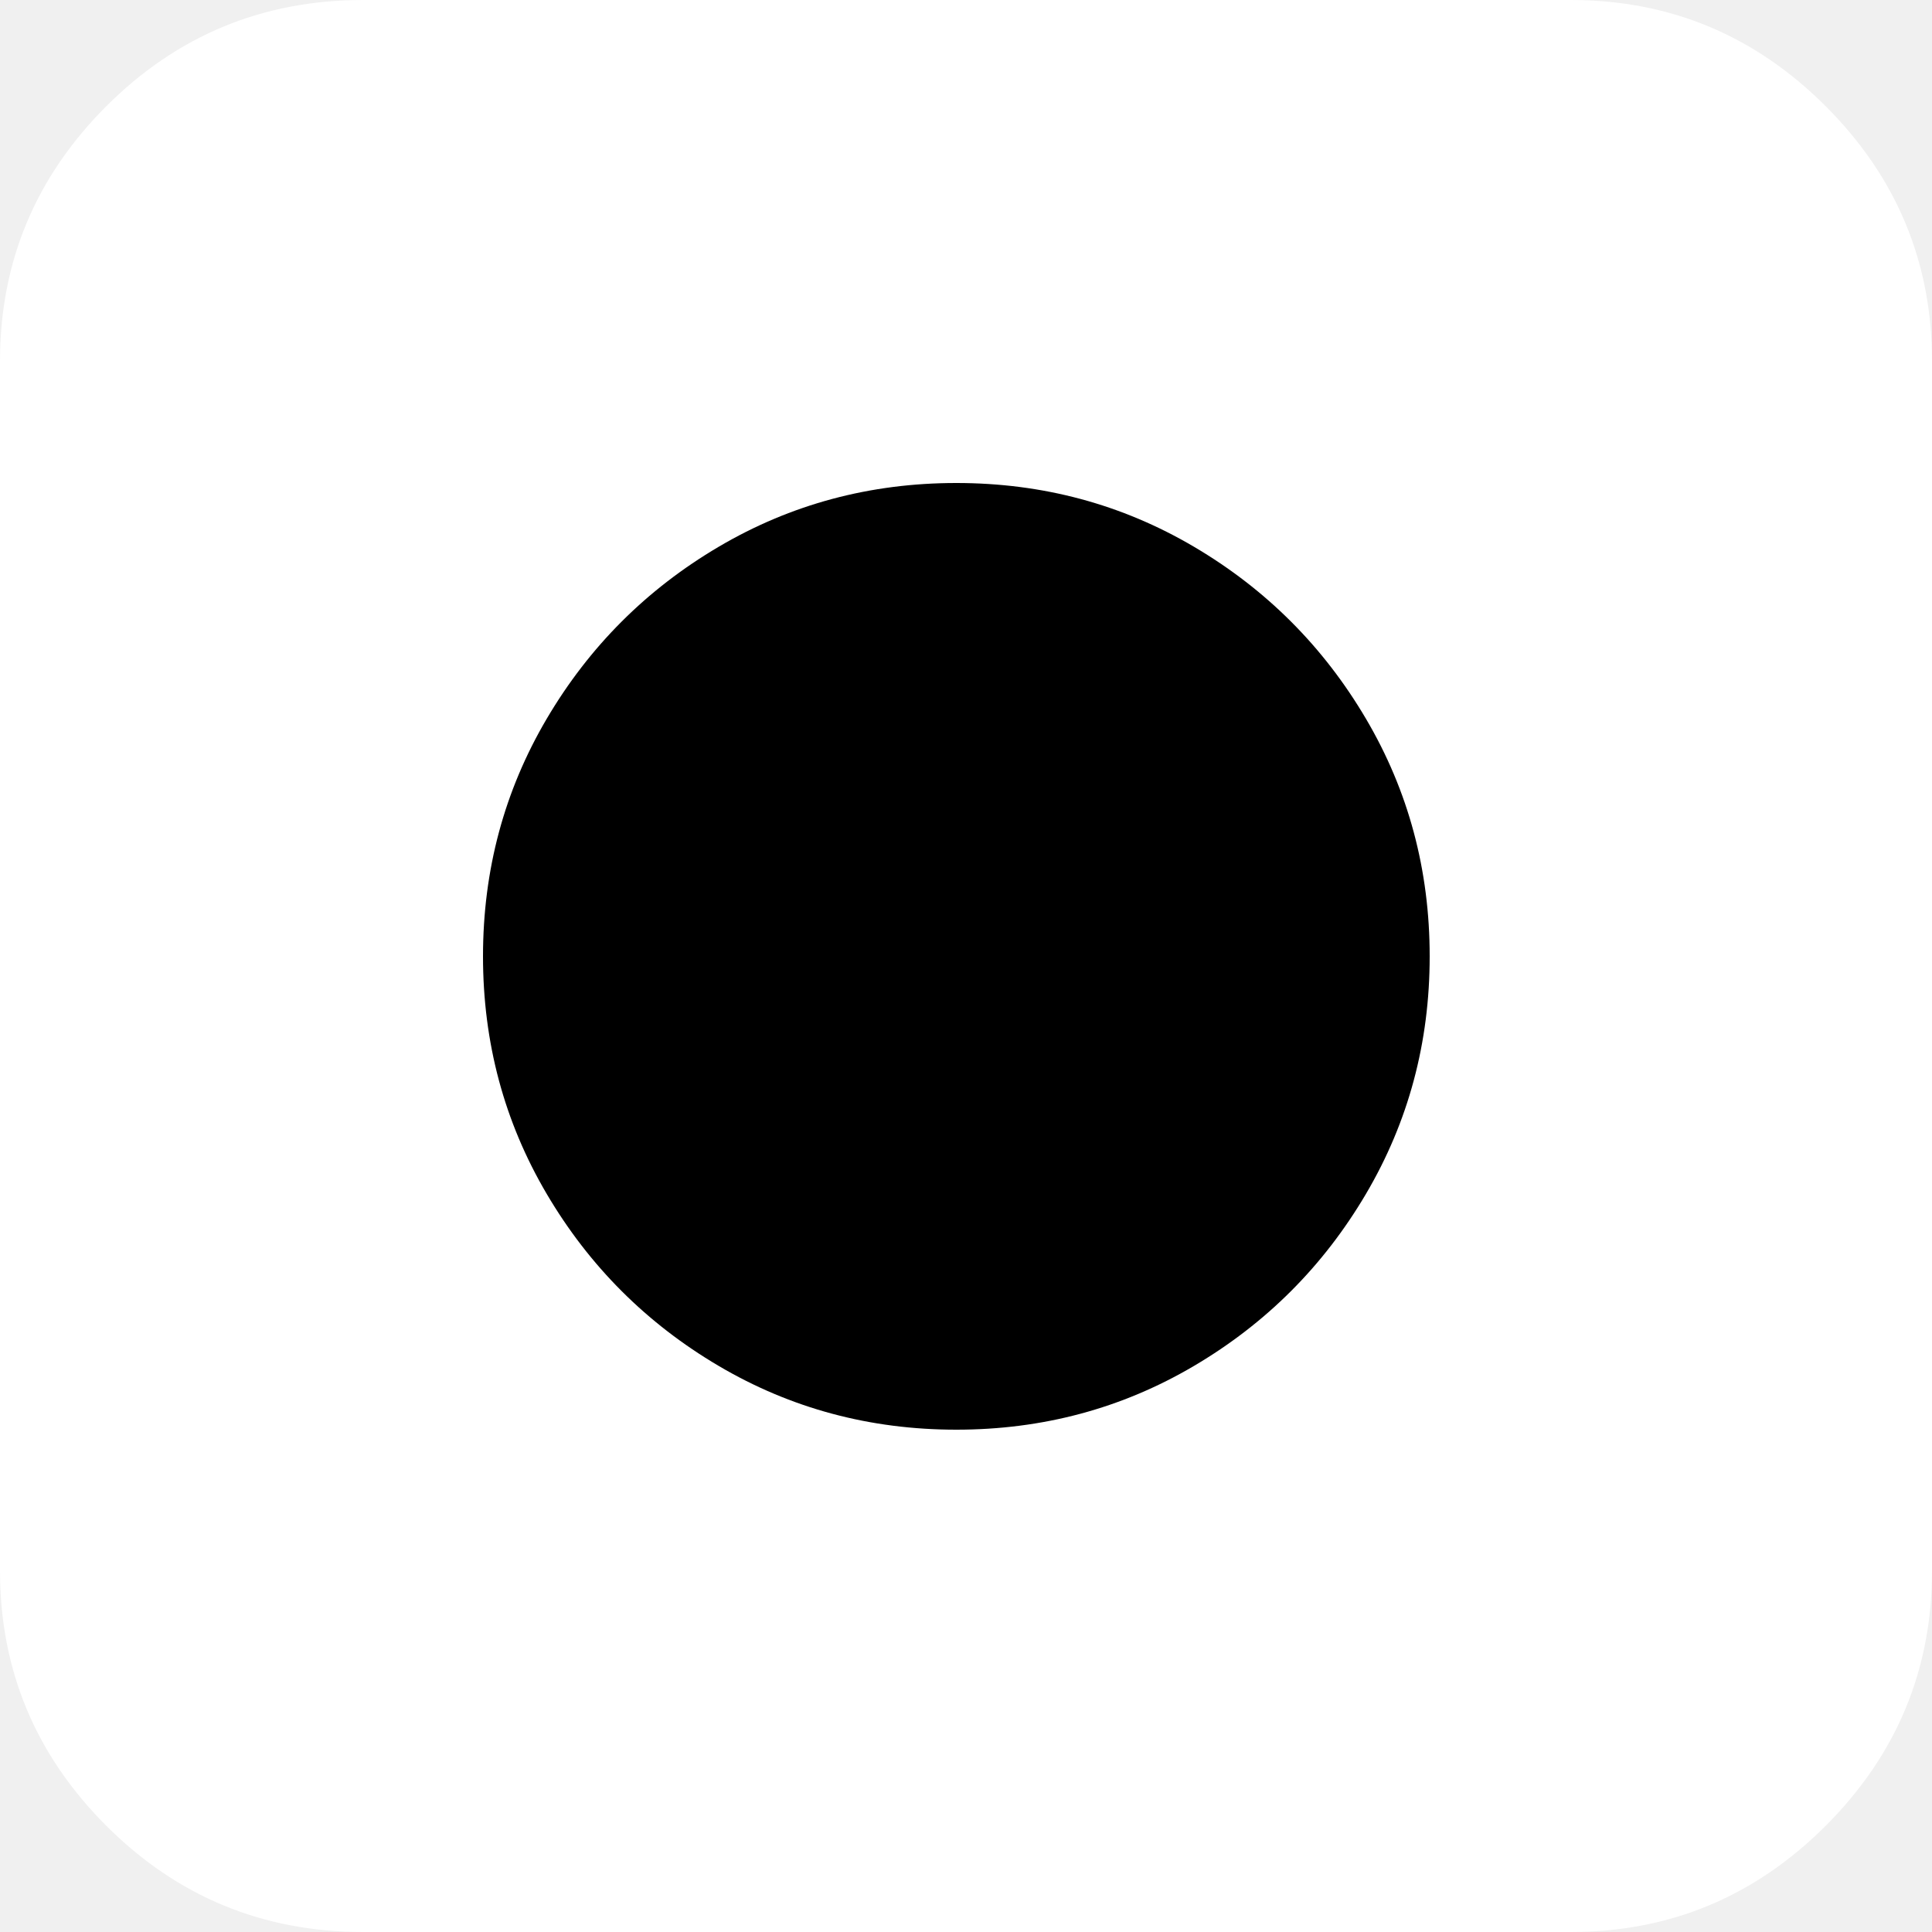
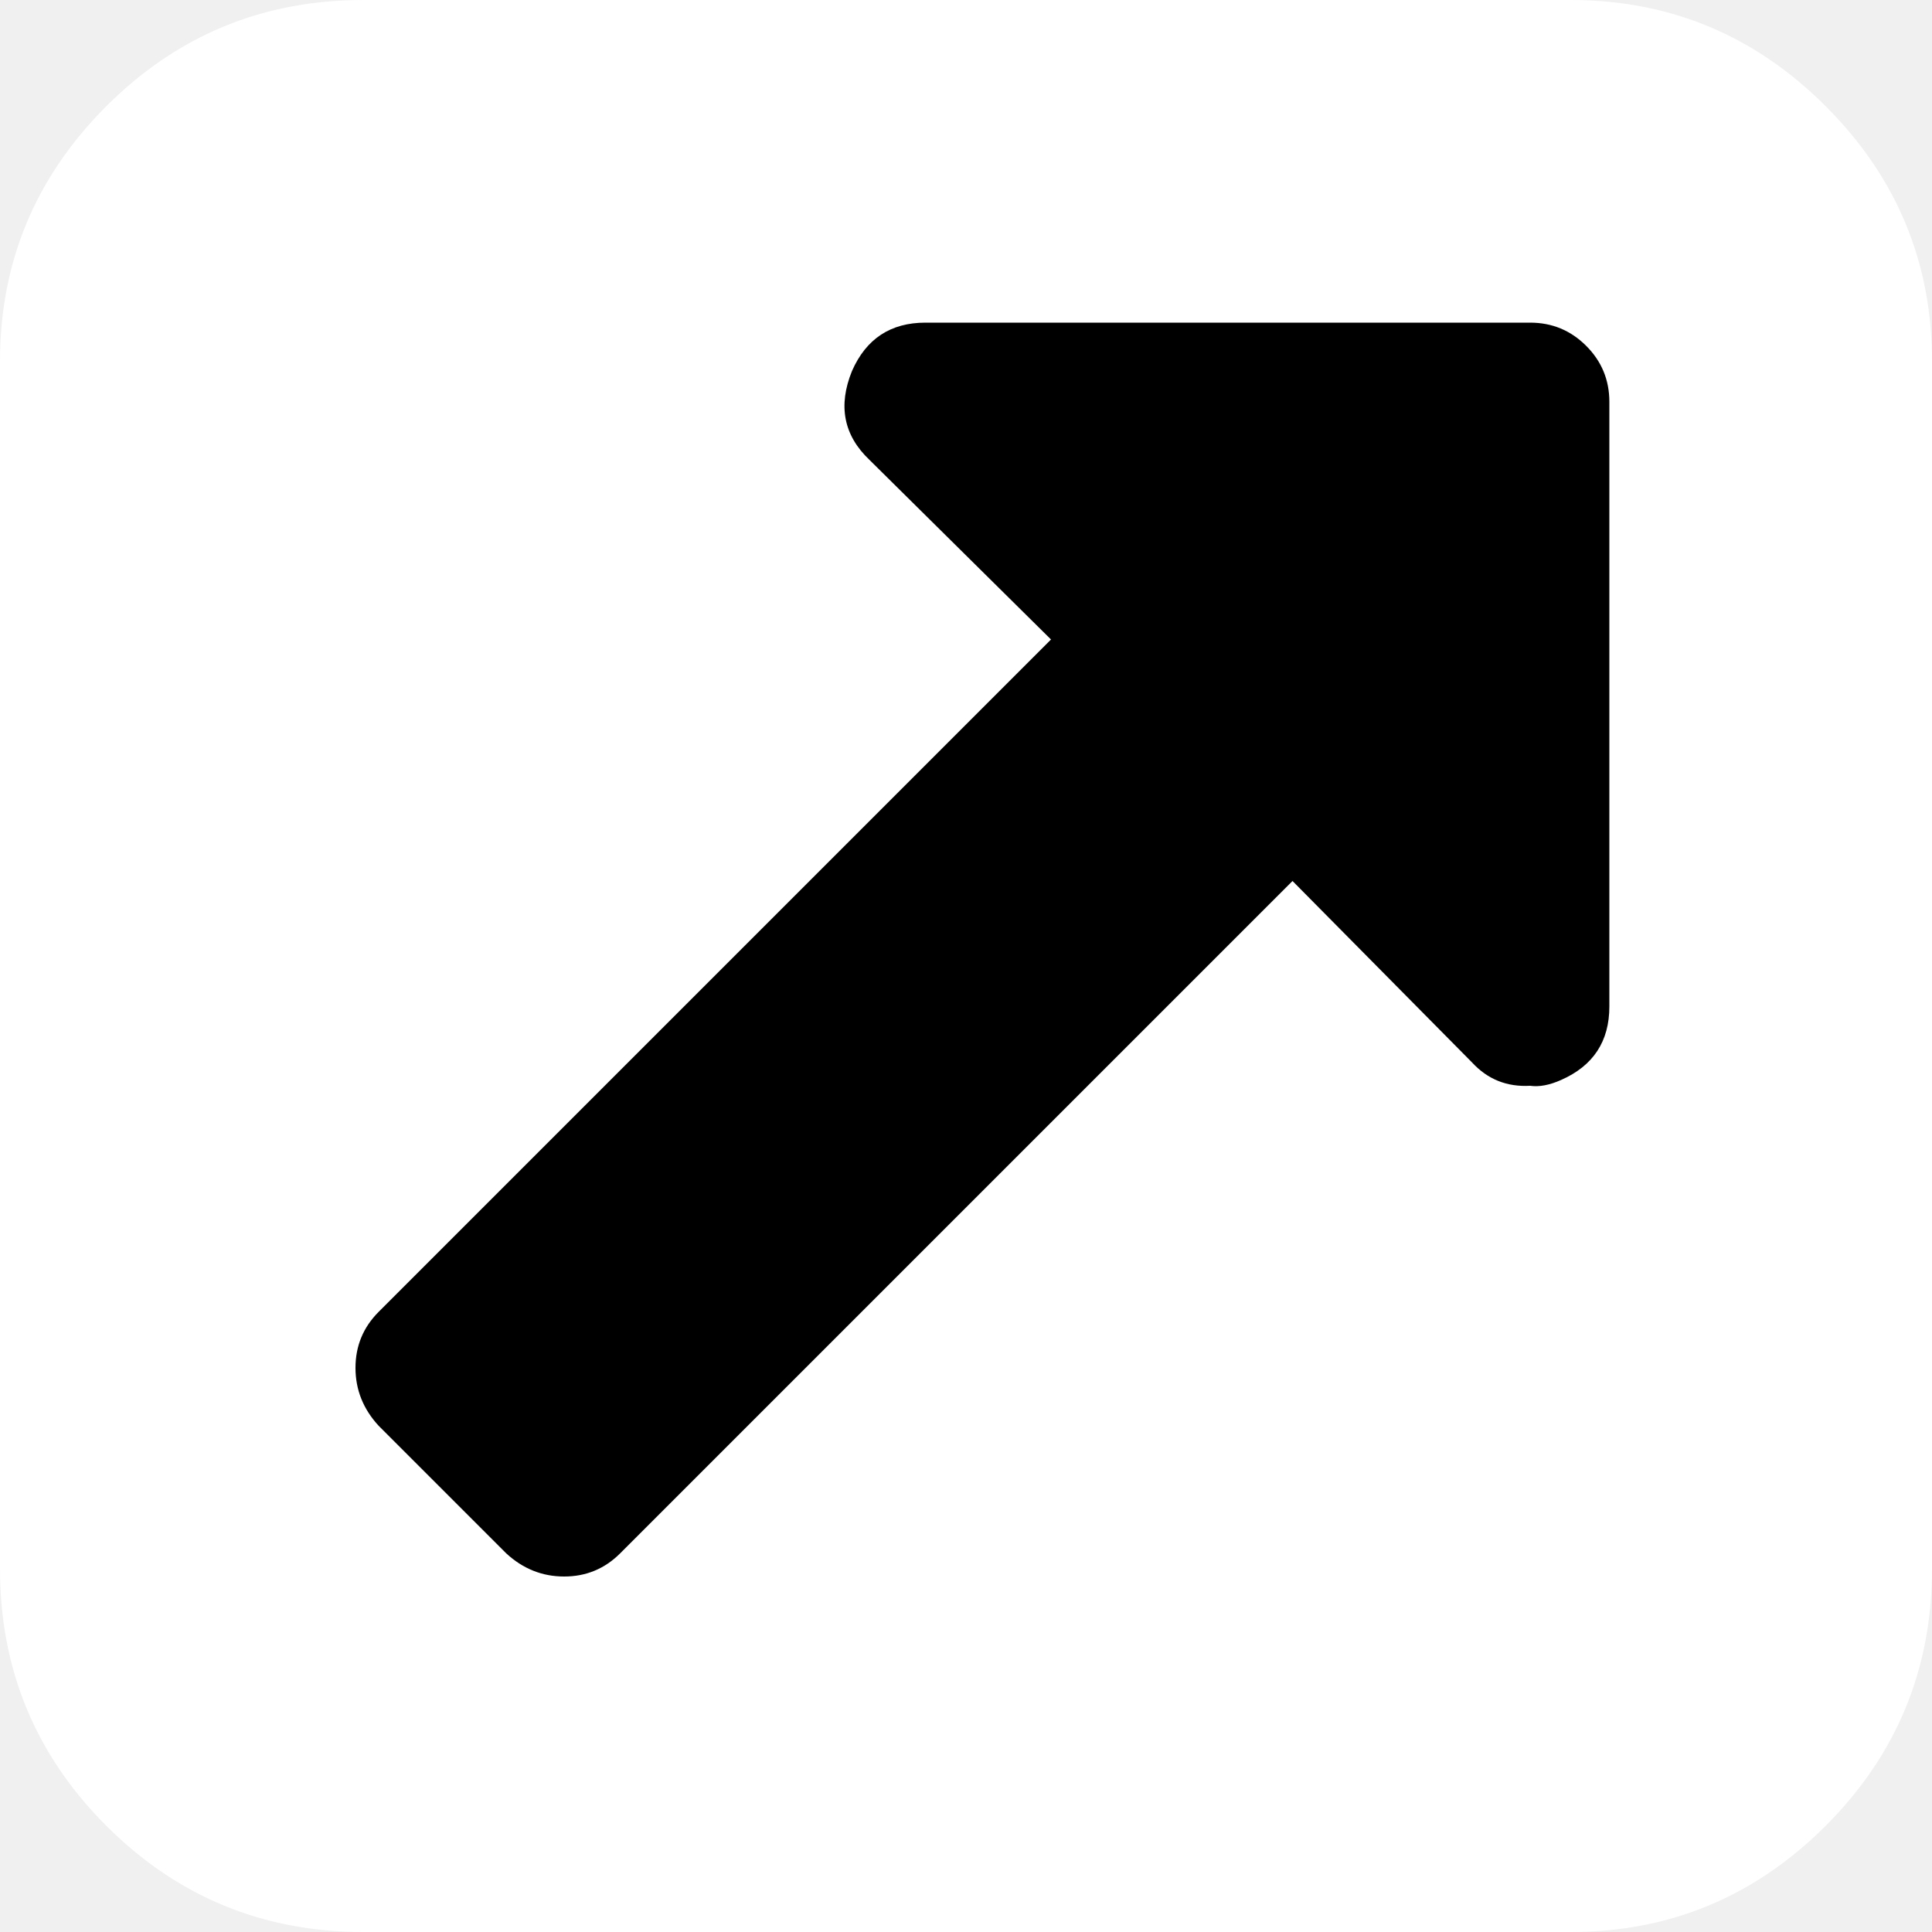
<svg xmlns="http://www.w3.org/2000/svg" version="1.2" viewBox="0 0 100 100" width="100" height="100">
  <style>
- 		.s0 { fill: #ffffff } 
- 		.s1 { fill: #000000 } 
+ 		.s0 { fill: #000000 } 
+ 		.s1 { fill: #ffffff } 
	</style>
-   <path id="Shape 3" class="s0" d="m94.5 5.5q-5.5-5.5-13.2-5.5h-62.5q-7.8 0-13.3 5.5-5.5 5.5-5.5 13.2v62.6q0 7.7 5.5 13.2 5.5 5.5 13.3 5.5h62.5q7.7 0 13.2-5.5 5.5-5.5 5.5-13.2v-62.6q0-7.7-5.5-13.2z" />
-   <path id="Shape 4" class="s1" d="m61.8 28.3q-5.6-3.3-12.3-3.3-6.7 0-12.3 3.3-5.6 3.3-8.9 8.9-3.3 5.6-3.3 12.3 0 6.7 3.3 12.3 3.3 5.6 8.9 8.9 5.6 3.3 12.3 3.3 6.7 0 12.3-3.3 5.6-3.3 8.9-8.9 3.3-5.6 3.3-12.3 0-6.7-3.3-12.3-3.3-5.6-8.9-8.9z" />
+   <path id="Shape 2" class="s0" d="m12 15h77v72h-77z" />
+   <path id="Shape 1" fill-rule="evenodd" class="s1" d="m80.8 55.9q-0.9 0.4-1.6 0.3-1.8 0.1-3-1.2l-9.3-9.4-34.8 34.8q-1.2 1.2-2.9 1.2-1.7 0-3-1.2l-6.6-6.6q-1.2-1.3-1.2-3 0-1.7 1.2-2.9l34.8-34.8-9.4-9.3q-2-1.9-0.9-4.6 1.1-2.5 3.8-2.5h31.3q1.7 0 2.9 1.2 1.2 1.2 1.2 2.9v31.3q0 2.7-2.5 3.8zm13.7-50.4q-5.5-5.5-13.2-5.5h-62.5q-7.8 0-13.3 5.5-5.5 5.5-5.5 13.2v62.5q0 7.8 5.5 13.3 5.5 5.5 13.3 5.5h62.5q7.7 0 13.2-5.5 5.5-5.5 5.5-13.3v-62.5q0-7.7-5.5-13.2z" />
</svg>
